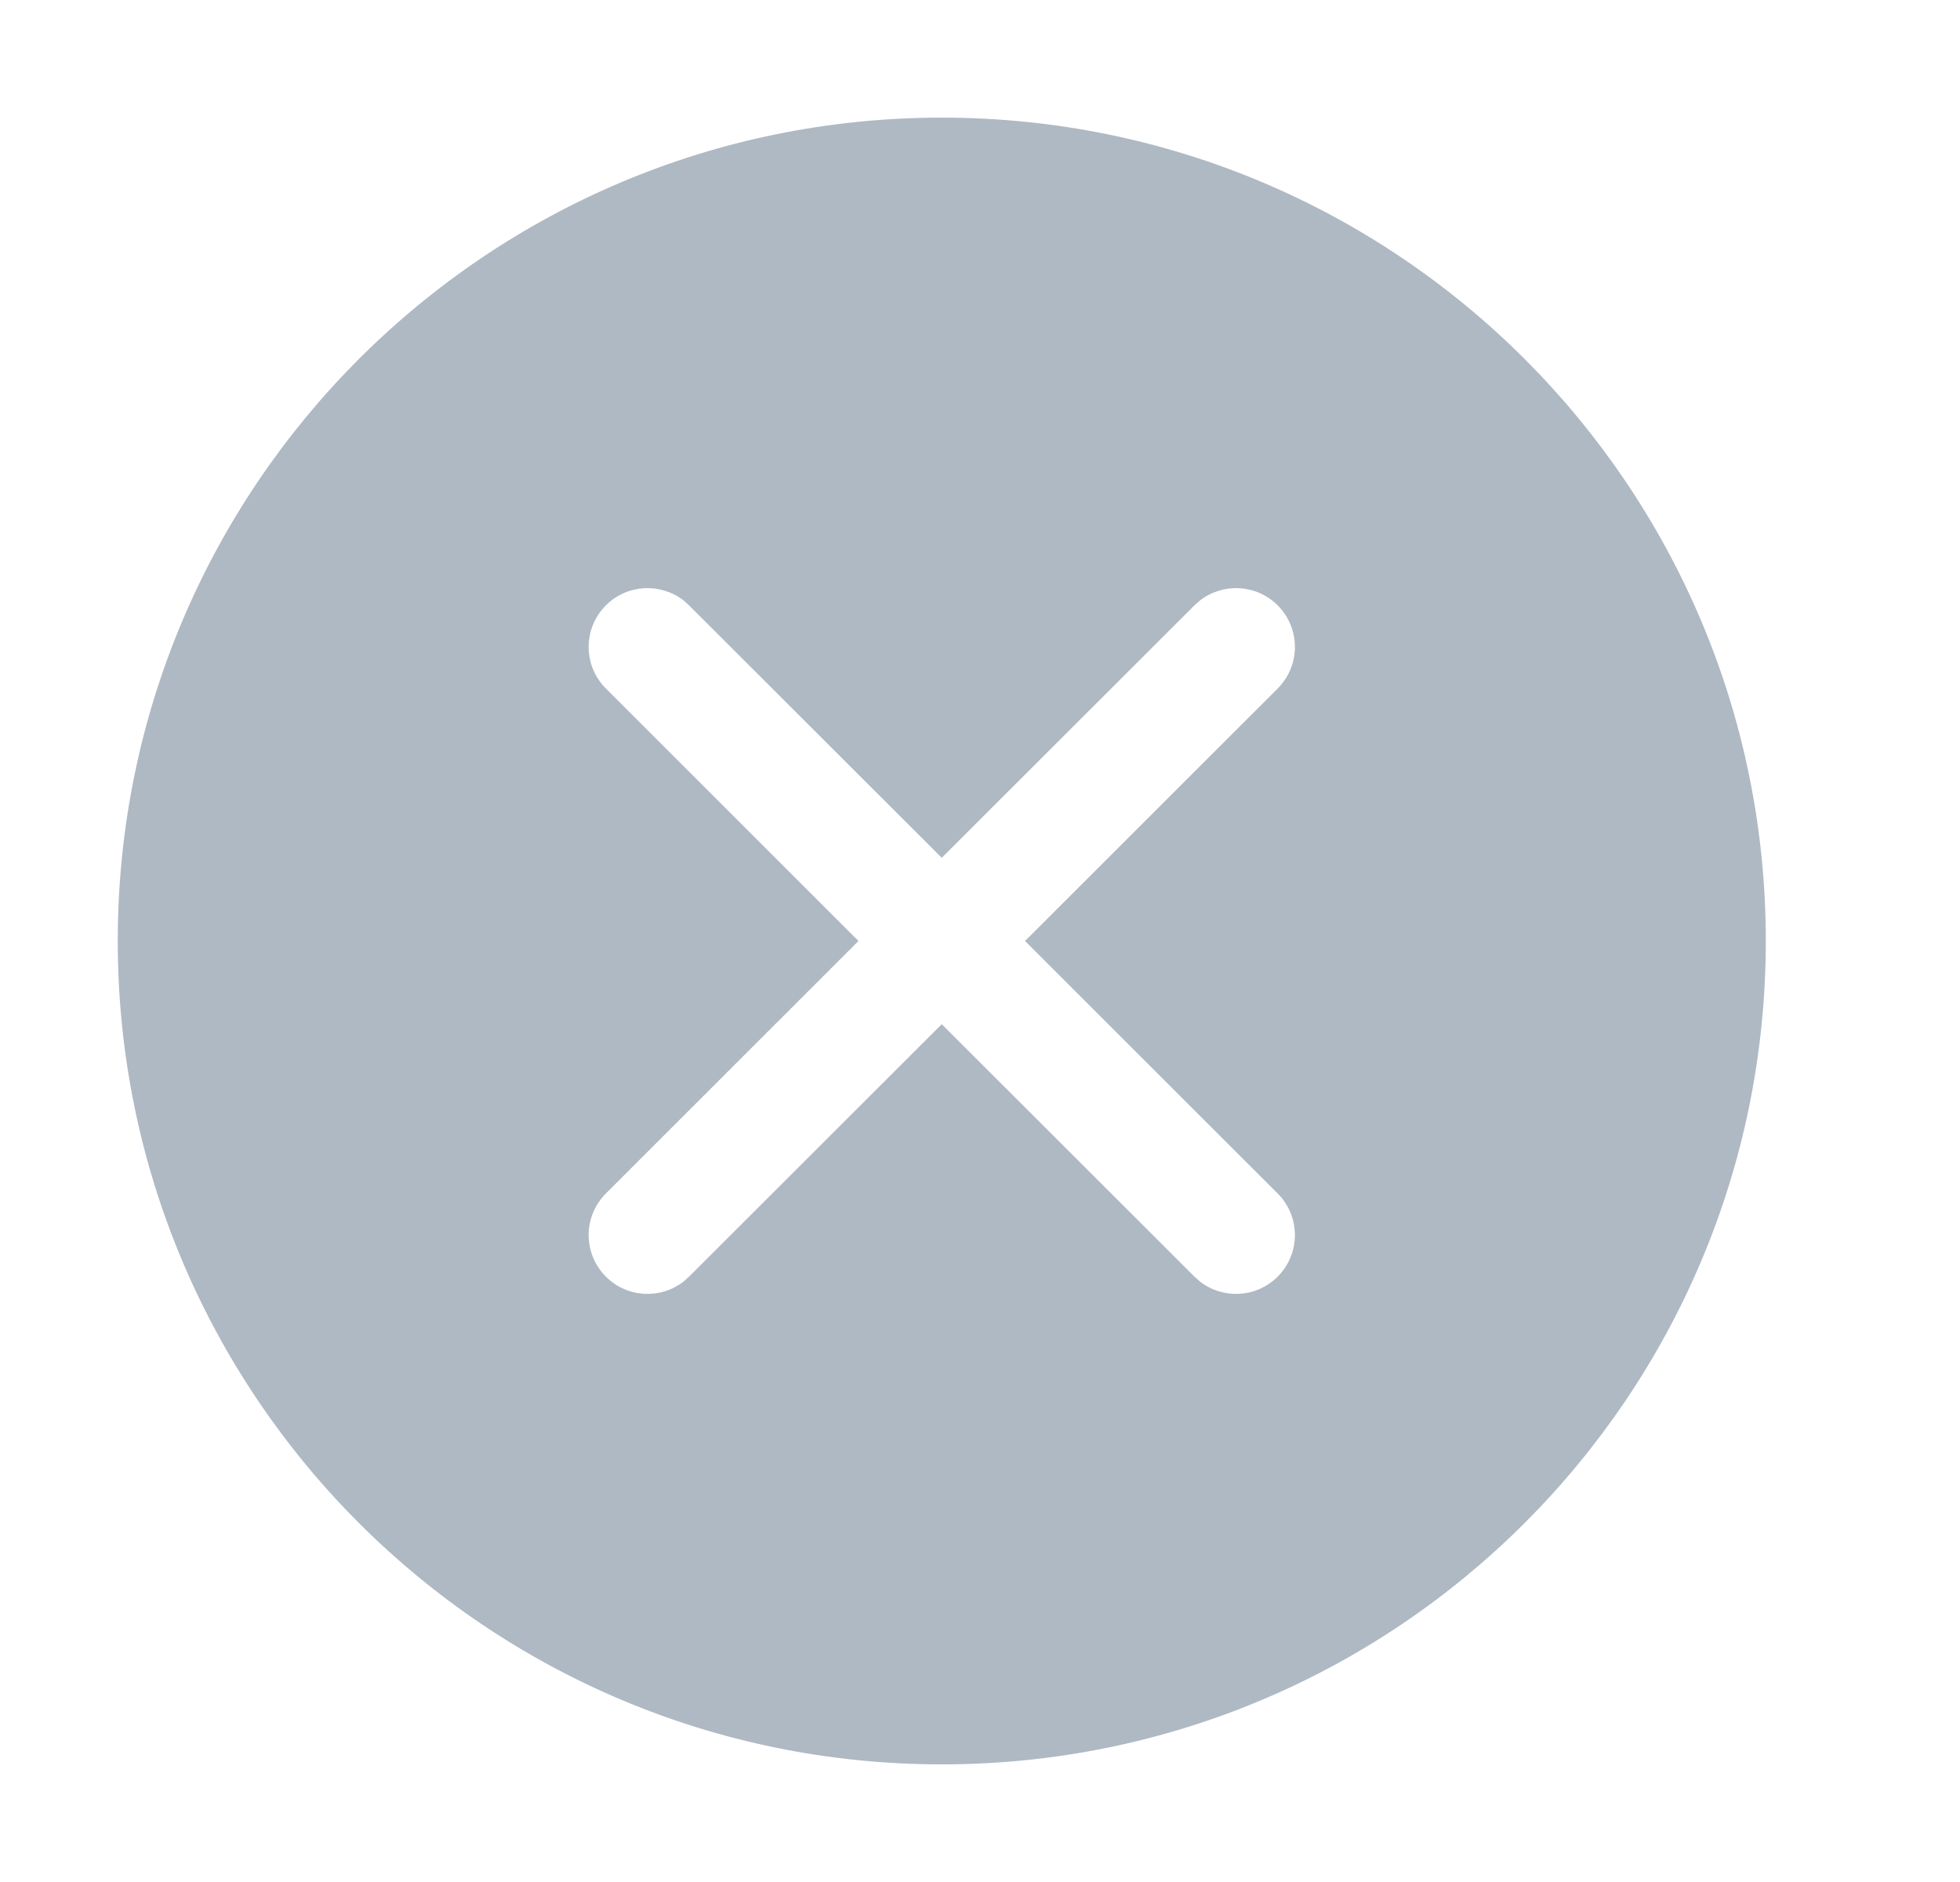
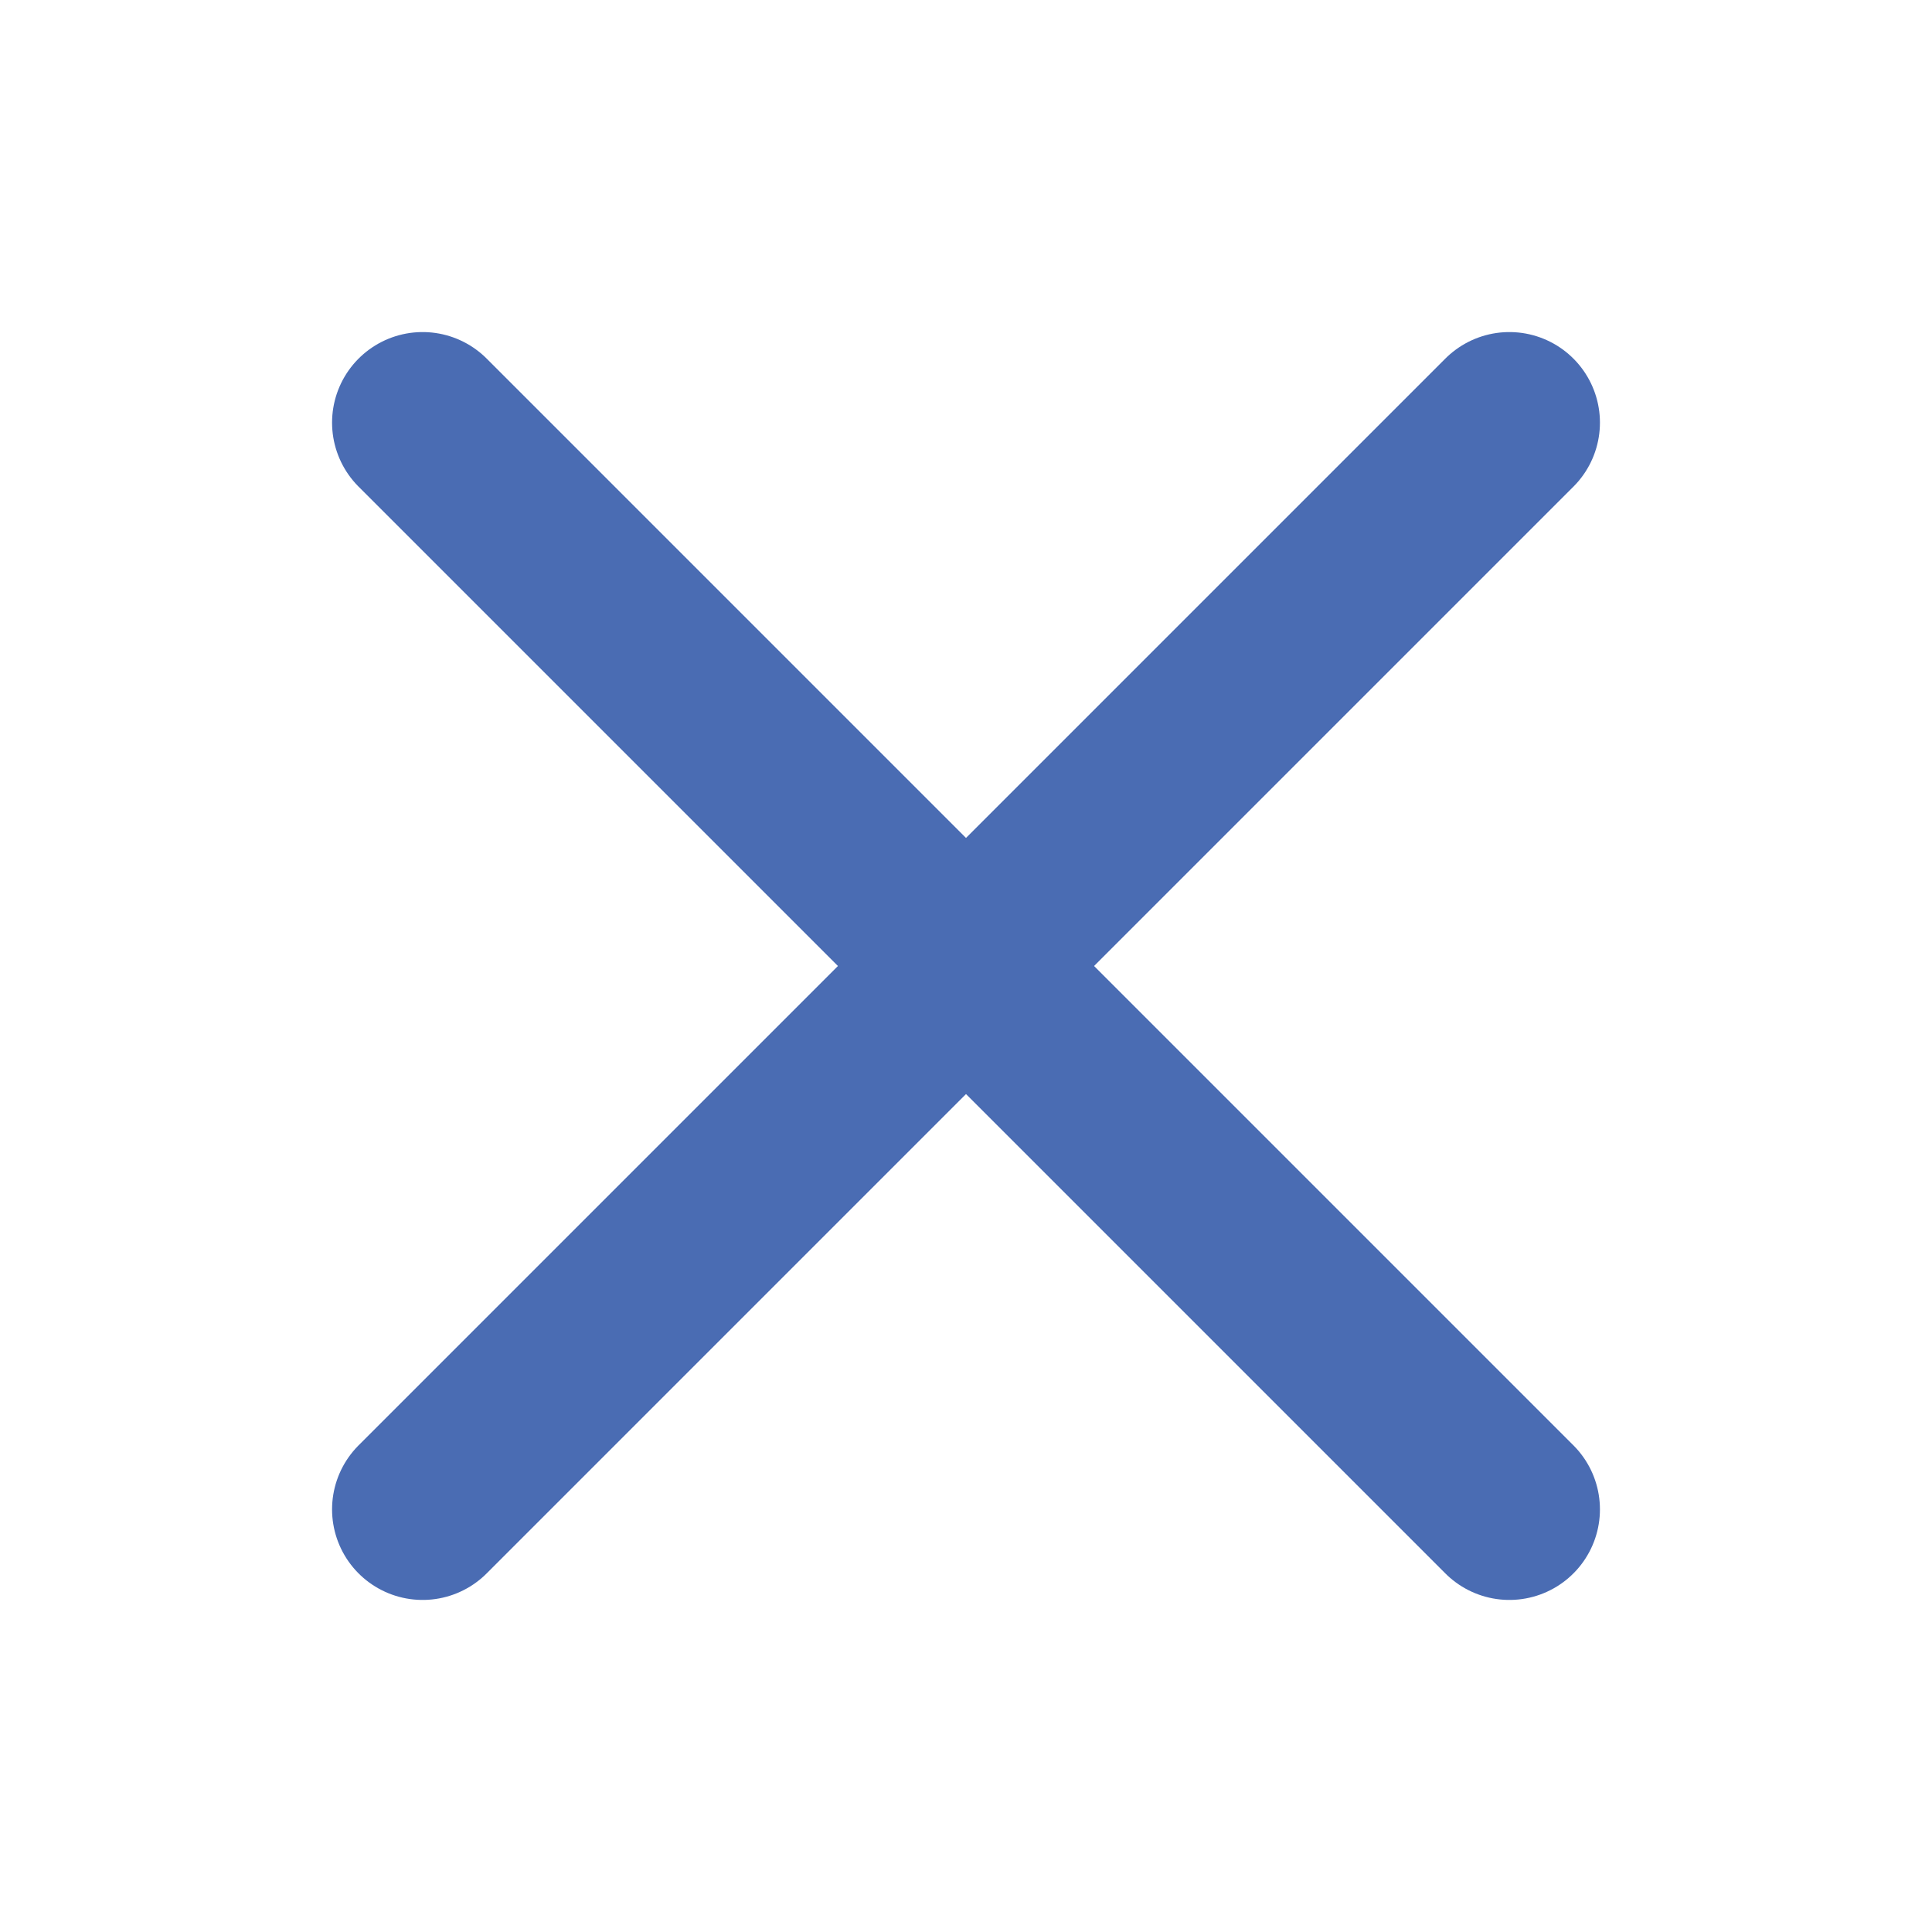
- <svg xmlns="http://www.w3.org/2000/svg" width="25" height="24" viewBox="0 0 25 24" fill="none">
-   <path fill-rule="evenodd" clip-rule="evenodd" d="M12.012 22.5C17.817 22.5 22.523 17.799 22.523 12C22.523 6.201 17.817 1.5 12.012 1.5C6.208 1.5 1.502 6.201 1.502 12C1.502 17.799 6.208 22.5 12.012 22.5ZM7.728 7.72C7.998 7.449 8.424 7.429 8.719 7.657L8.789 7.72L12.012 10.939L15.235 7.72L15.306 7.657C15.6 7.429 16.026 7.449 16.297 7.72C16.59 8.013 16.59 8.487 16.297 8.78L13.074 12L16.297 15.22C16.59 15.513 16.59 15.987 16.297 16.28C16.026 16.551 15.6 16.572 15.306 16.343L15.235 16.28L12.012 13.061L8.789 16.28L8.719 16.343C8.424 16.572 7.998 16.551 7.728 16.28C7.435 15.987 7.435 15.513 7.728 15.22L10.95 12L7.728 8.78C7.435 8.487 7.435 8.013 7.728 7.72Z" fill="#AFB9C3" />
+ <svg xmlns="http://www.w3.org/2000/svg" width="32" height="32" viewBox="0 0 32 32" fill="none">
+   <path d="M7 7L25 25" stroke="#4A6CB3" stroke-width="3" stroke-linecap="round" stroke-linejoin="round" />
+   <path d="M25 7L7 25" stroke="#4A6CB3" stroke-width="3" stroke-linecap="round" stroke-linejoin="round" />
</svg>
